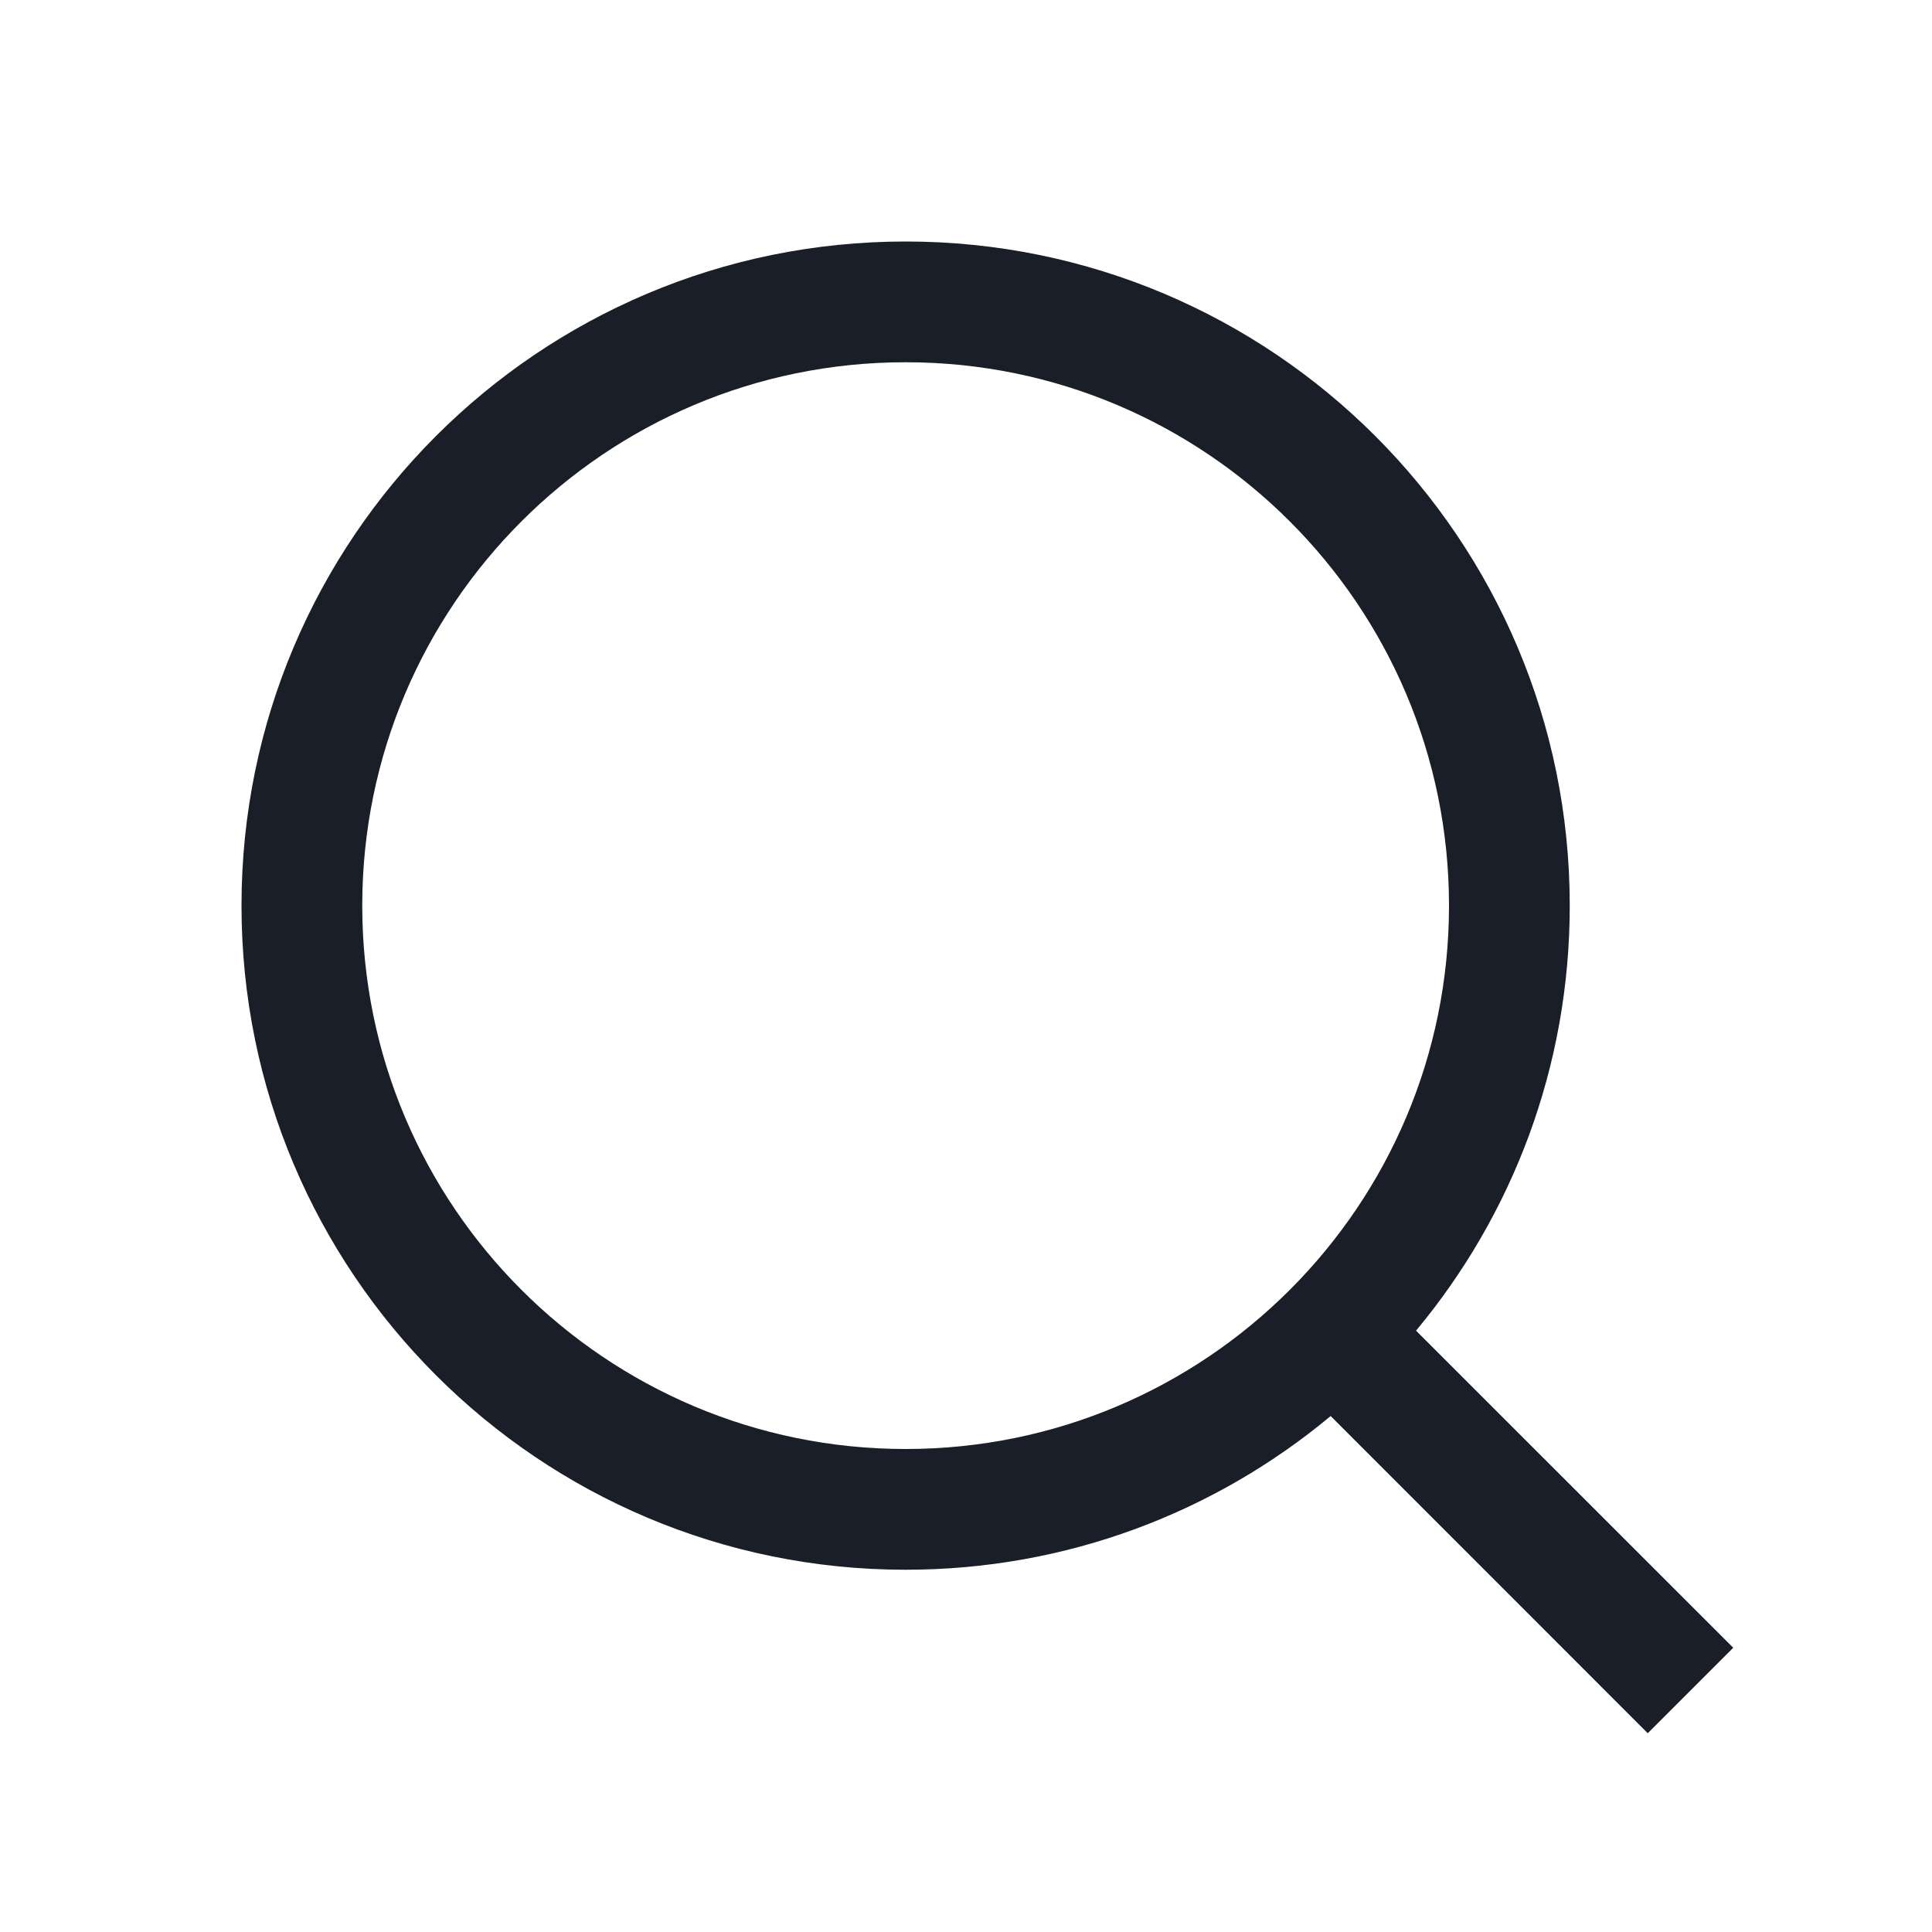
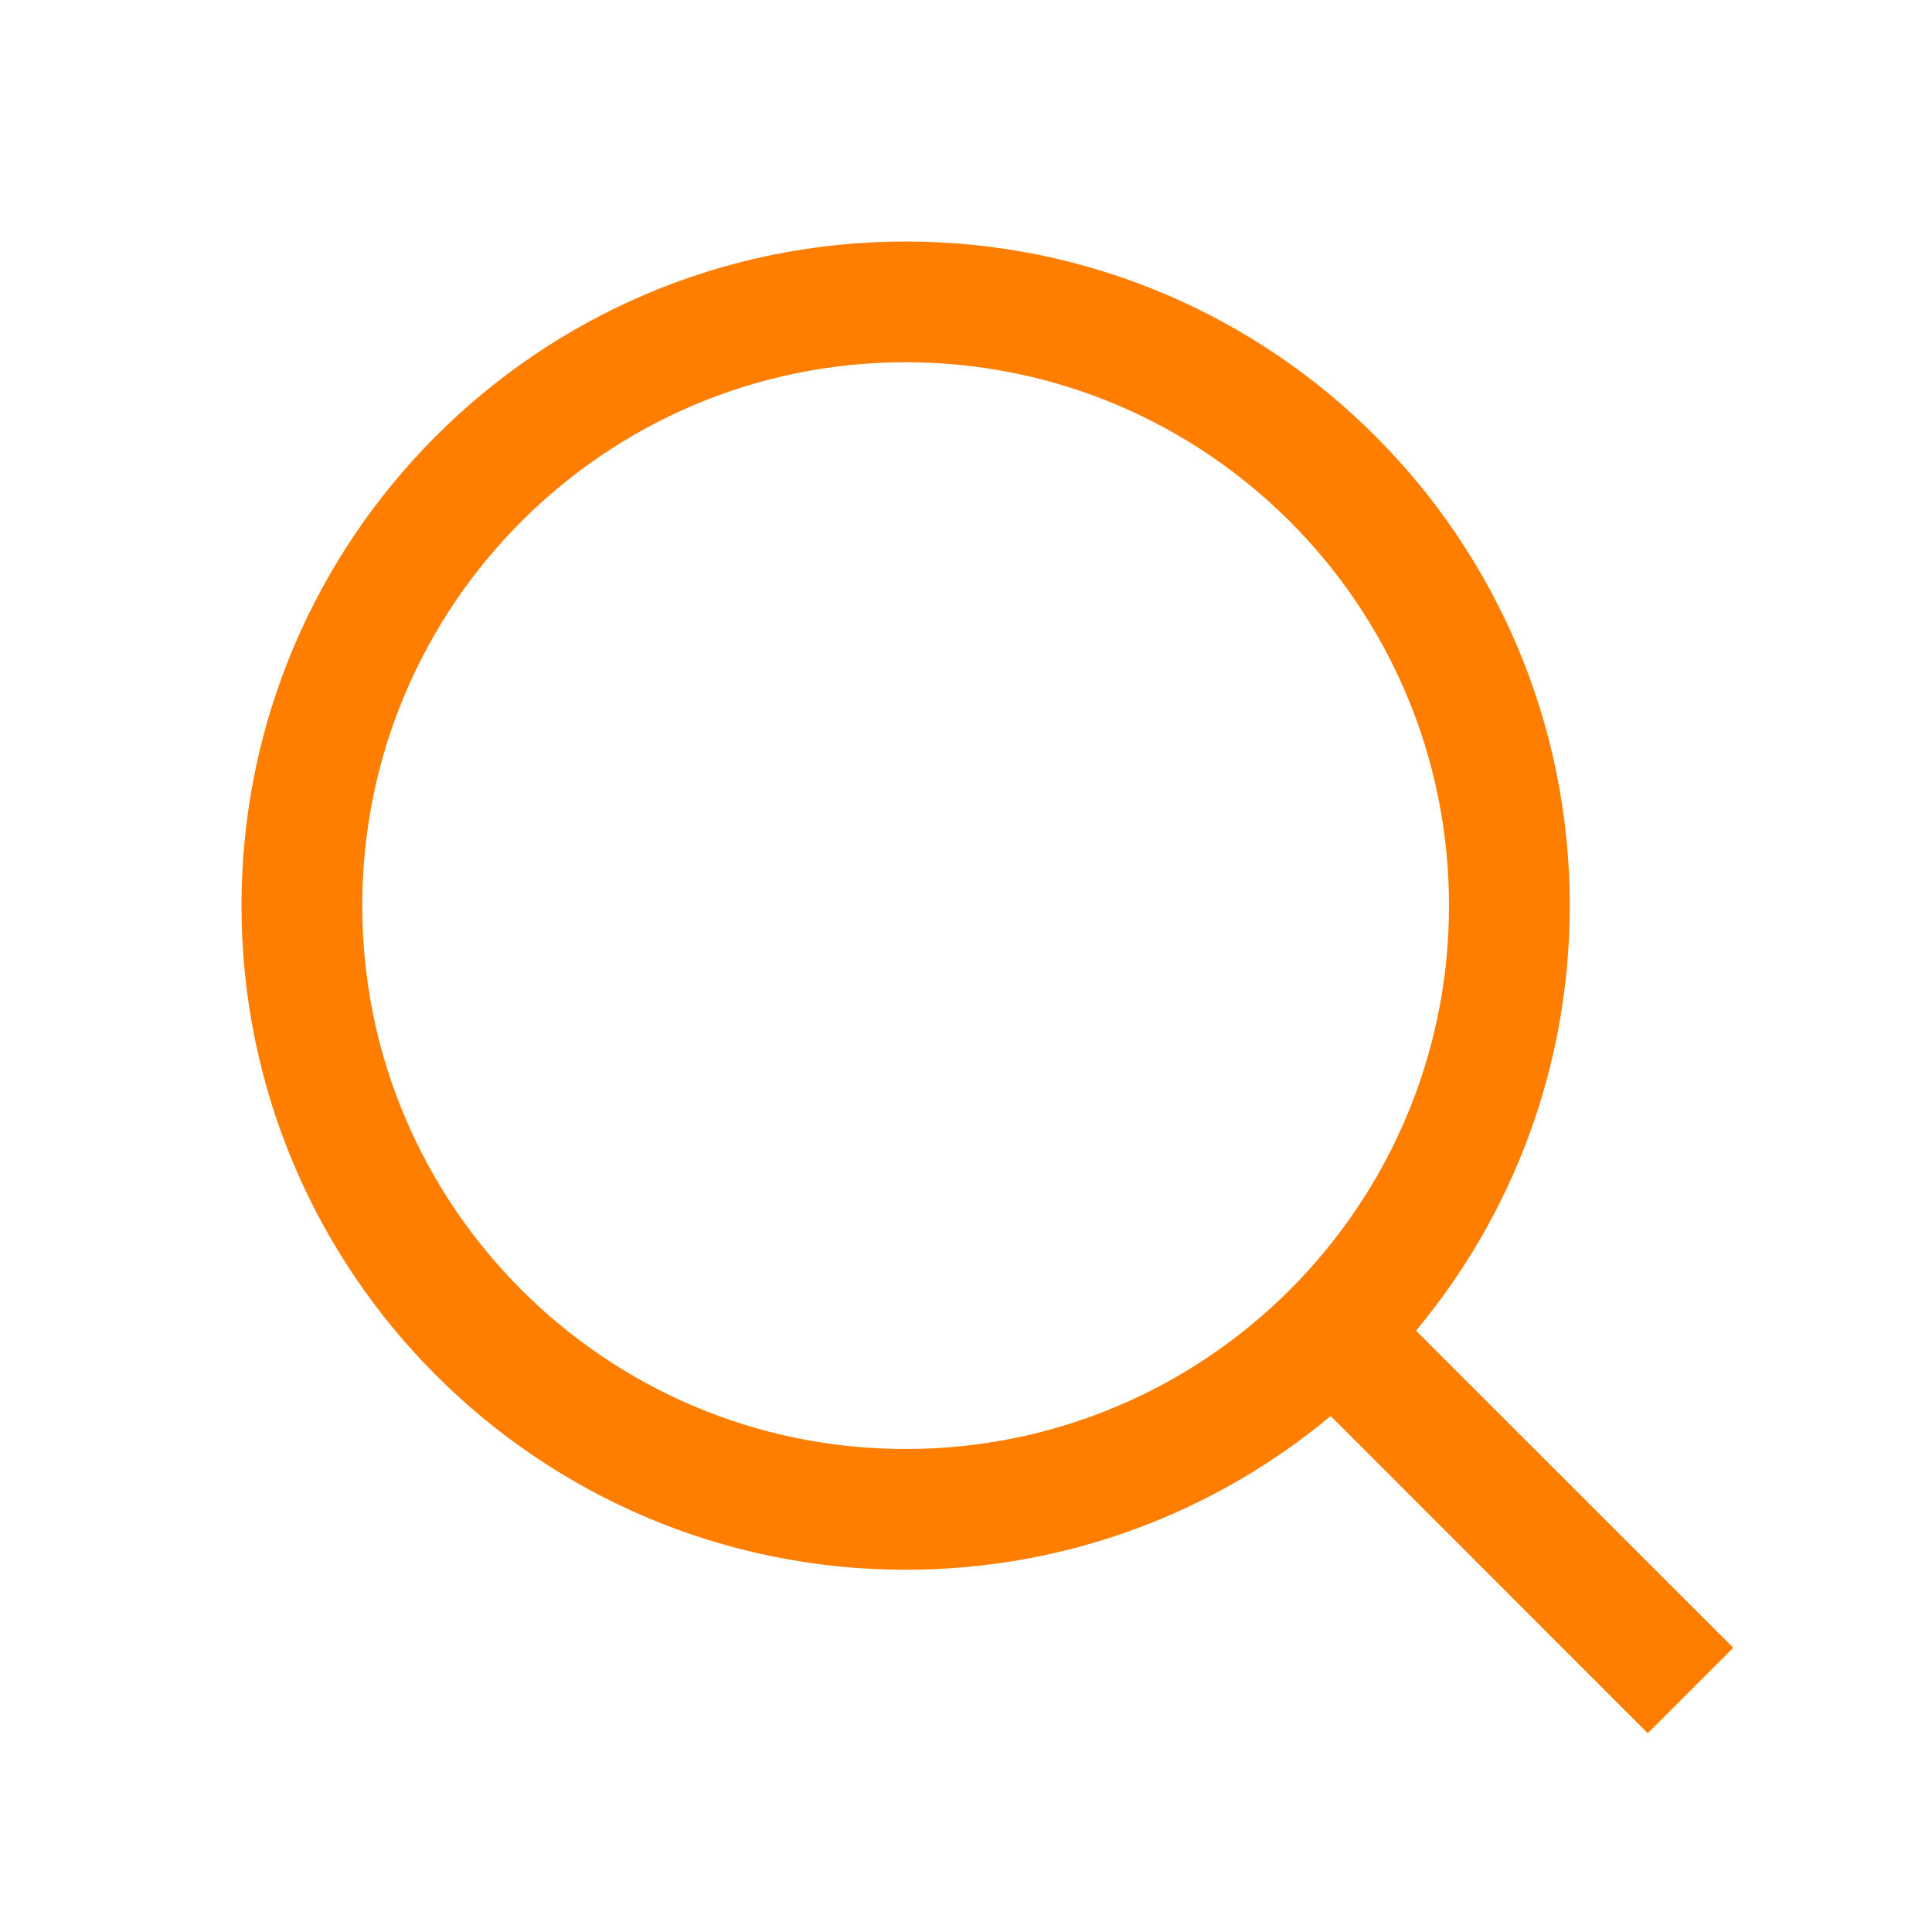
<svg xmlns="http://www.w3.org/2000/svg" width="16" height="16" viewBox="0 0 16 16" fill="none">
-   <path fill-rule="evenodd" clip-rule="evenodd" d="M12 7.5C12 9.985 9.985 12 7.5 12C5.015 12 3 9.985 3 7.5C3 5.015 5.015 3 7.5 3C9.985 3 12 5.015 12 7.5ZM11.02 11.727C10.066 12.522 8.839 13 7.5 13C4.462 13 2 10.538 2 7.5C2 4.462 4.462 2 7.5 2C10.538 2 13 4.462 13 7.5C13 8.839 12.522 10.066 11.727 11.02L14.354 13.646L13.646 14.354L11.02 11.727Z" fill="#1A1E29" />
+   <path fill-rule="evenodd" clip-rule="evenodd" d="M12 7.5C12 9.985 9.985 12 7.5 12C5.015 12 3 9.985 3 7.5C3 5.015 5.015 3 7.5 3C9.985 3 12 5.015 12 7.5ZM11.02 11.727C10.066 12.522 8.839 13 7.5 13C4.462 13 2 10.538 2 7.5C2 4.462 4.462 2 7.5 2C10.538 2 13 4.462 13 7.5C13 8.839 12.522 10.066 11.727 11.02L14.354 13.646L13.646 14.354L11.02 11.727Z" fill="#FF7E00" />
</svg>
